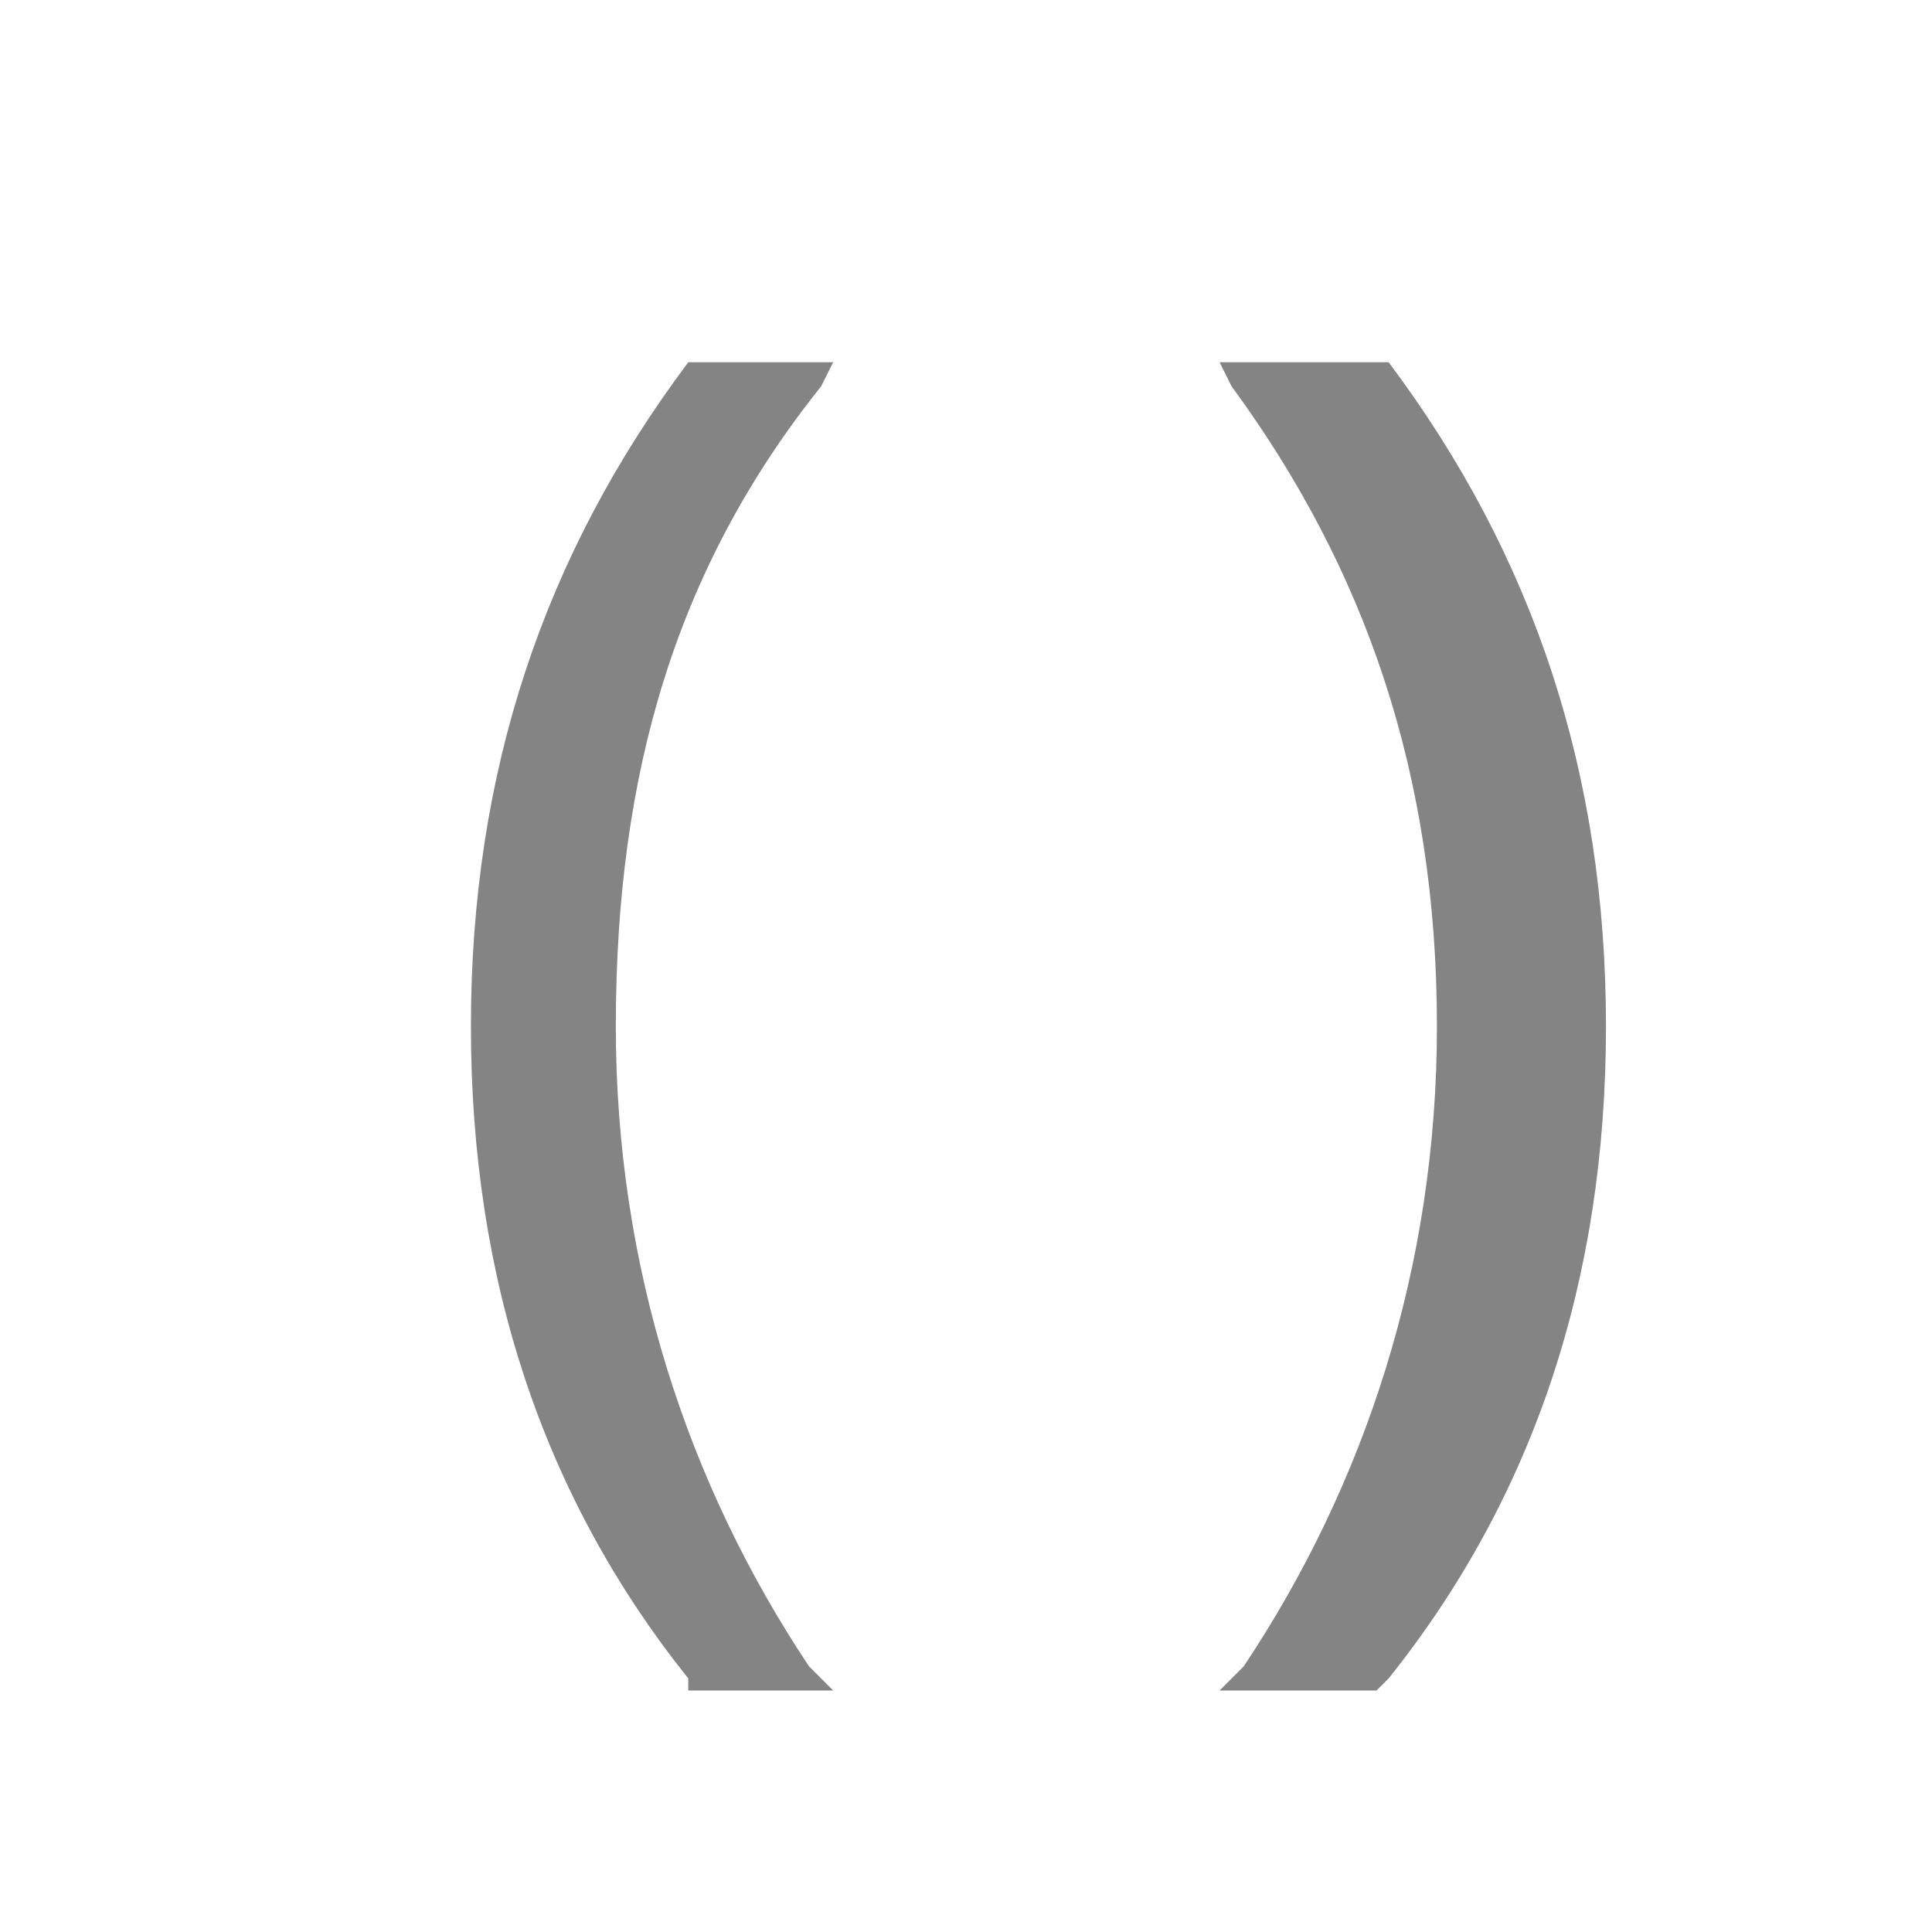
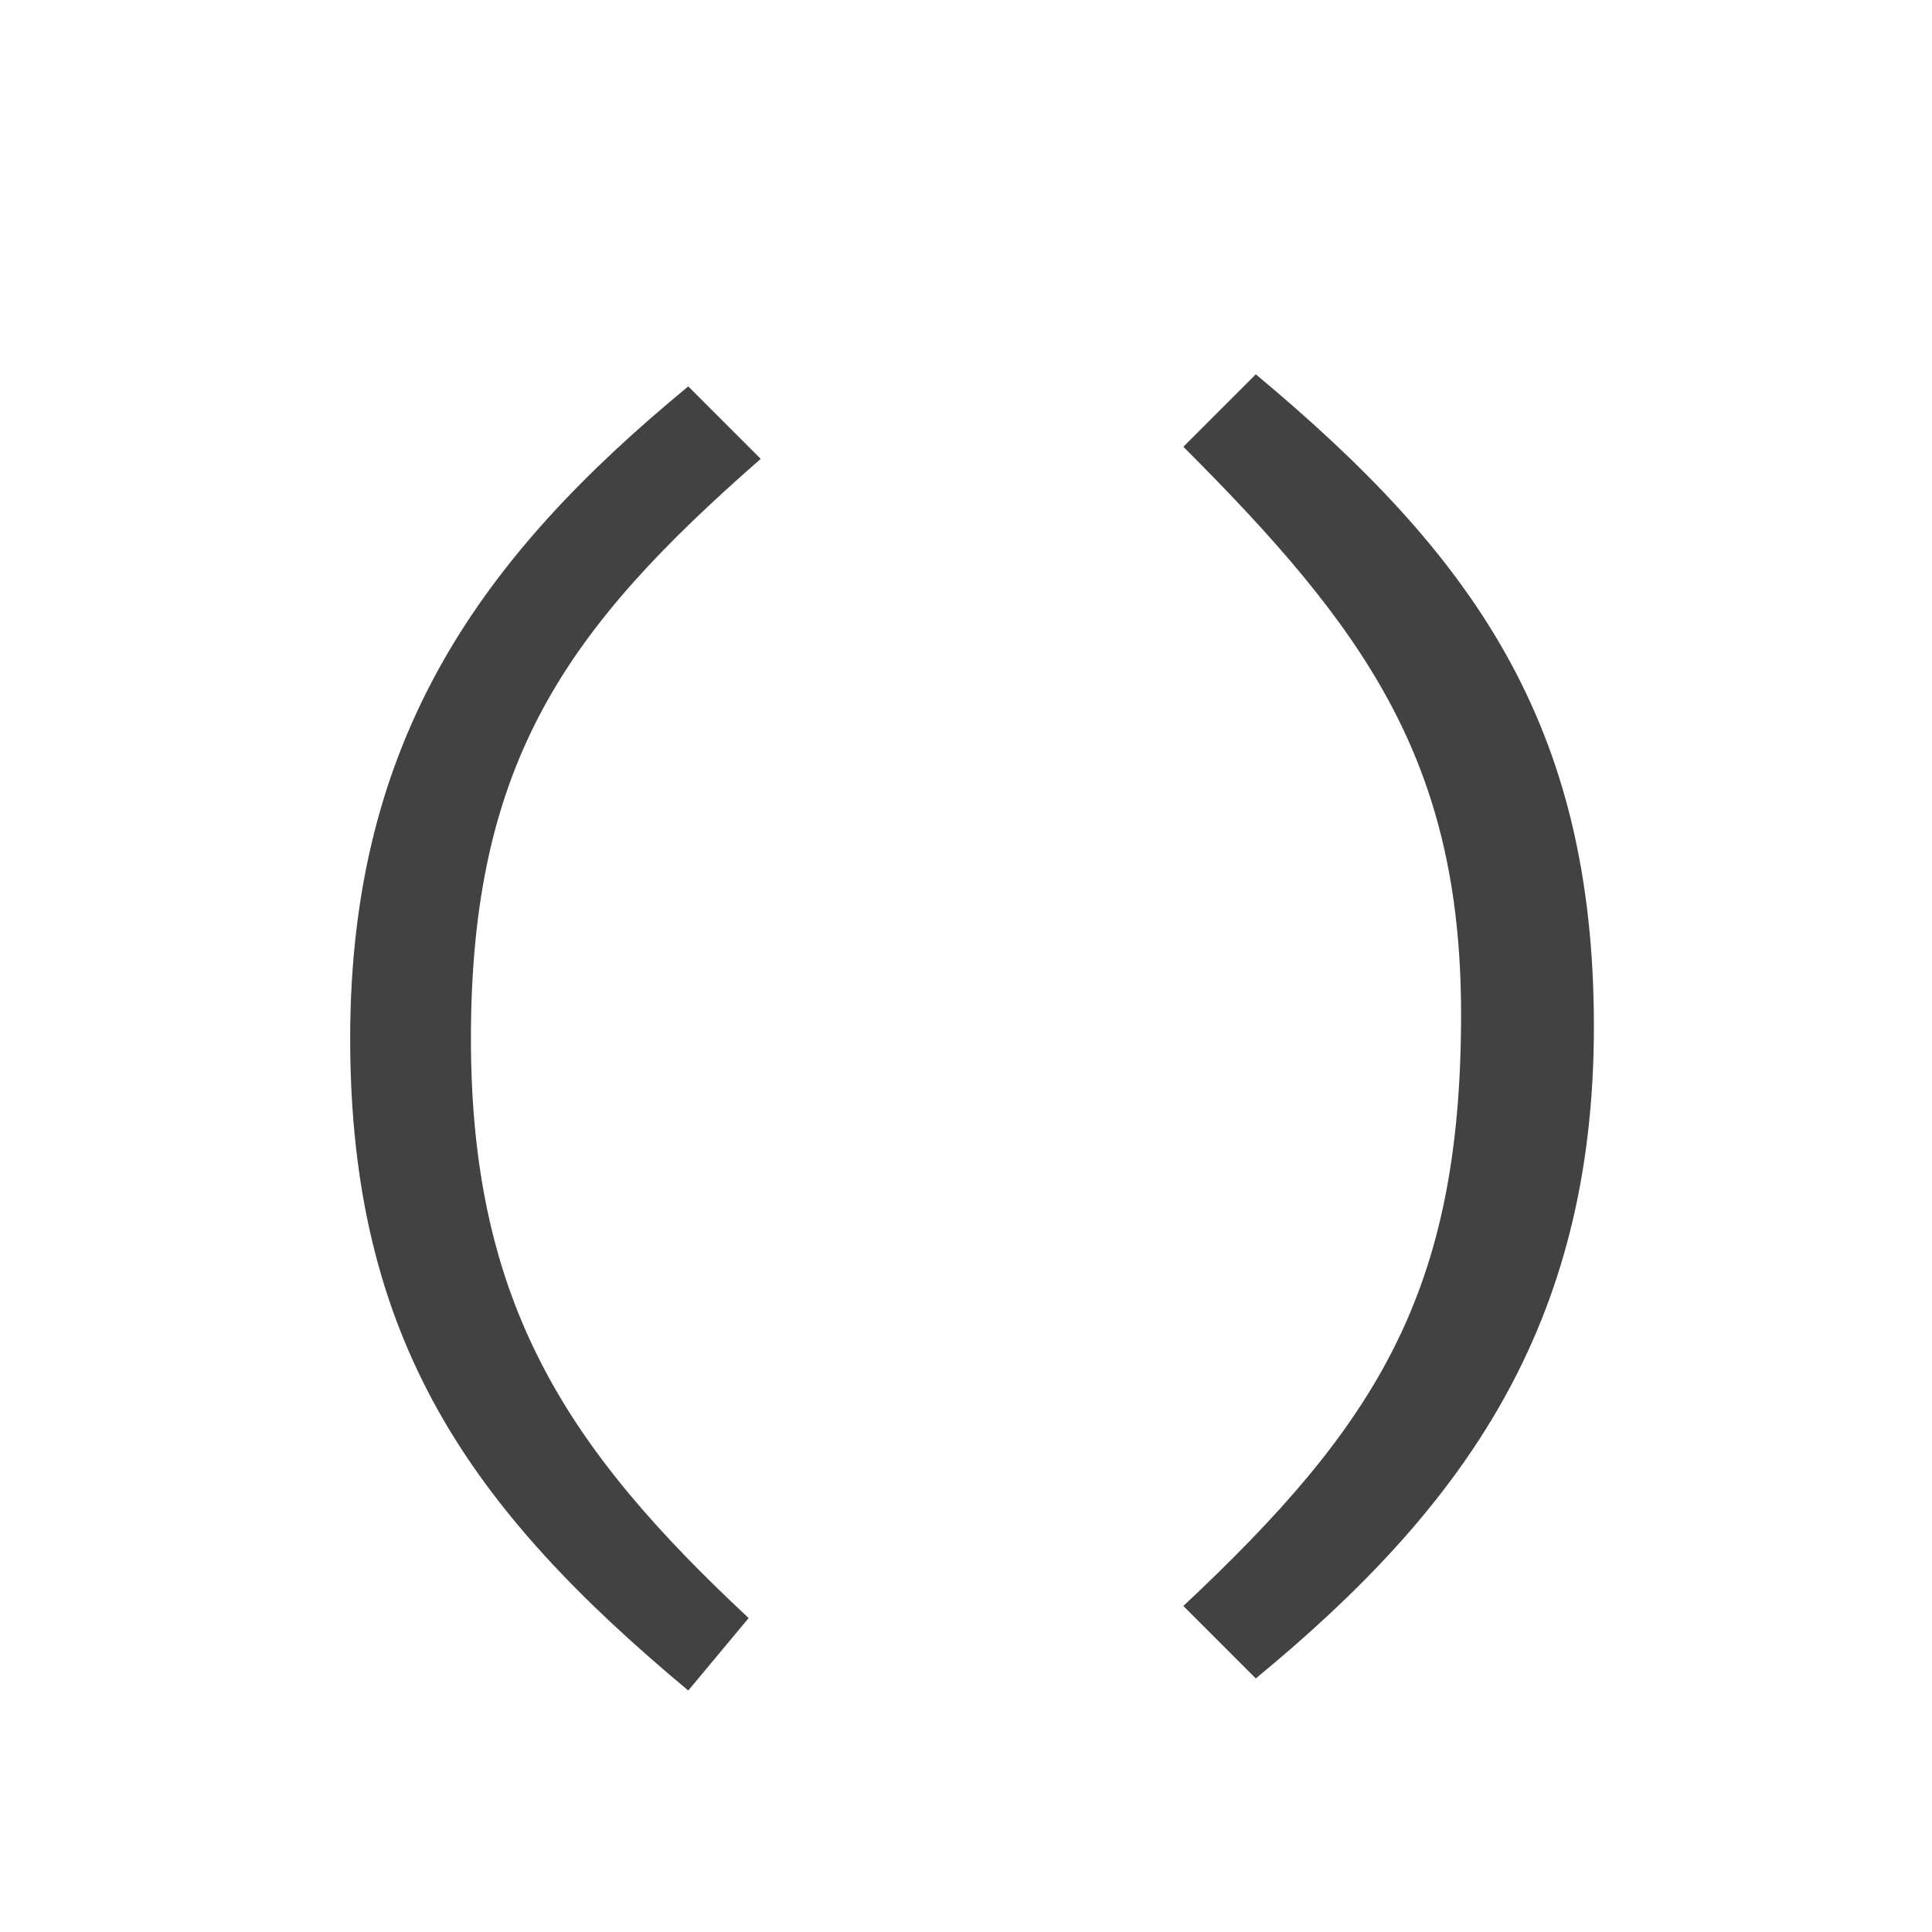
- <svg xmlns="http://www.w3.org/2000/svg" version="1.1" id="Layer_1" x="0px" y="0px" width="16px" height="16px" viewBox="0 0 16 16" style="enable-background:new 0 0 16 16;" xml:space="preserve">
+ <svg xmlns="http://www.w3.org/2000/svg" version="1.1" id="Layer_1" x="0px" y="0px" viewBox="0 0 16 16" style="enable-background:new 0 0 16 16;" xml:space="preserve">
+   <style type="text/css">
+ 	.st0{fill:#424242;}
+ </style>
  <g>
-     <path style="fill:#848484;" d="M5.1,8.5c0-2.1,0.5-3.8,1.7-5.3L6.9,3H6.7H5.8H5.7l0,0C4.5,4.6,3.9,6.4,3.9,8.5s0.6,3.9,1.8,5.4V14   l0,0h0.9h0.3l-0.2-0.2C5.7,12.3,5.1,10.5,5.1,8.5z" />
-   </g>
-   <g>
-     <path style="fill:#848484;" d="M10.3,13.8L10.1,14h0.3h0.9h0.1l0.1-0.1c1.2-1.5,1.8-3.3,1.8-5.4S12.7,4.6,11.5,3l0,0h-0.1h-1.1   h-0.2l0.1,0.2c1.1,1.5,1.7,3.2,1.7,5.3C11.9,10.5,11.3,12.3,10.3,13.8z" />
+     <path class="st0" d="M6.2,13.4L5.7,14c-1.8-1.5-2.8-2.9-2.8-5.4s1.1-4,2.8-5.4   l0.6,0.6c-1.6,1.4-2.4,2.5-2.4,4.8   C3.9,10.8,4.7,12,6.2,13.4z" />
+     <path class="st0" d="M9.8,3.7l0.6-0.6C12.2,4.6,13.2,6,13.2,8.5   s-1.1,4-2.8,5.4l-0.6-0.6c1.6-1.5,2.3-2.6,2.3-4.9   C12.1,6.3,11.3,5.2,9.8,3.7z" />
  </g>
</svg>
